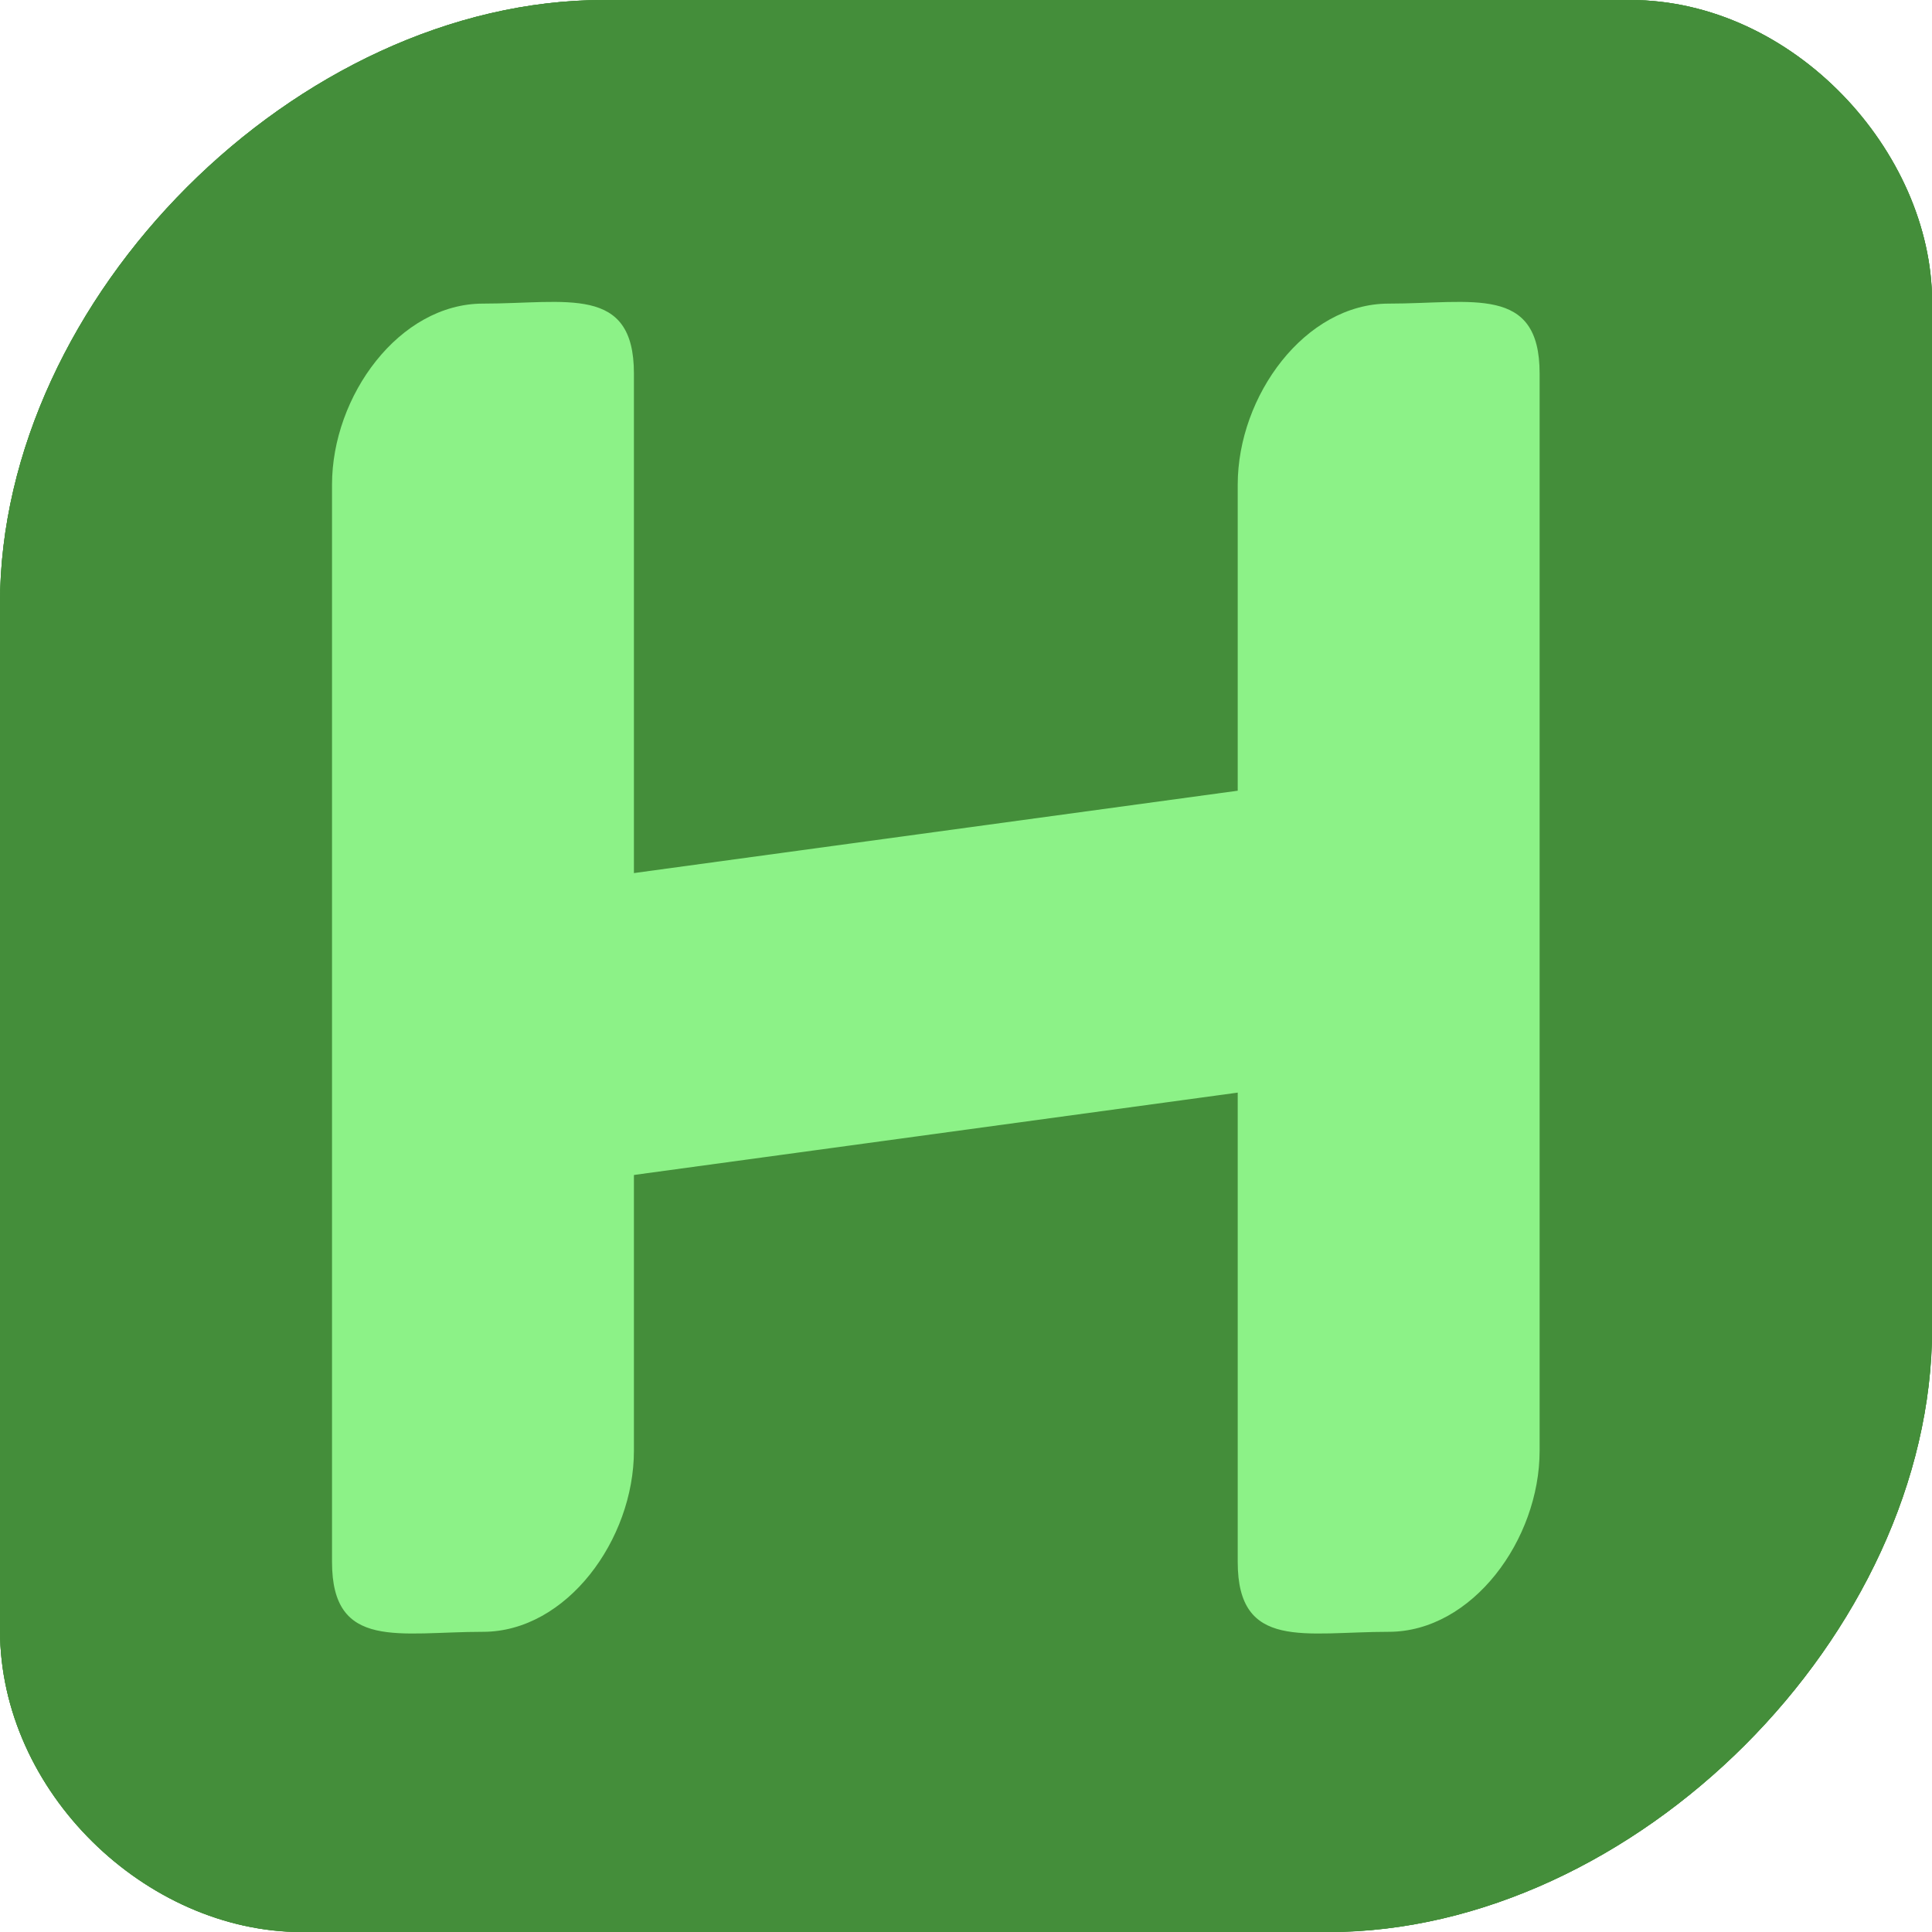
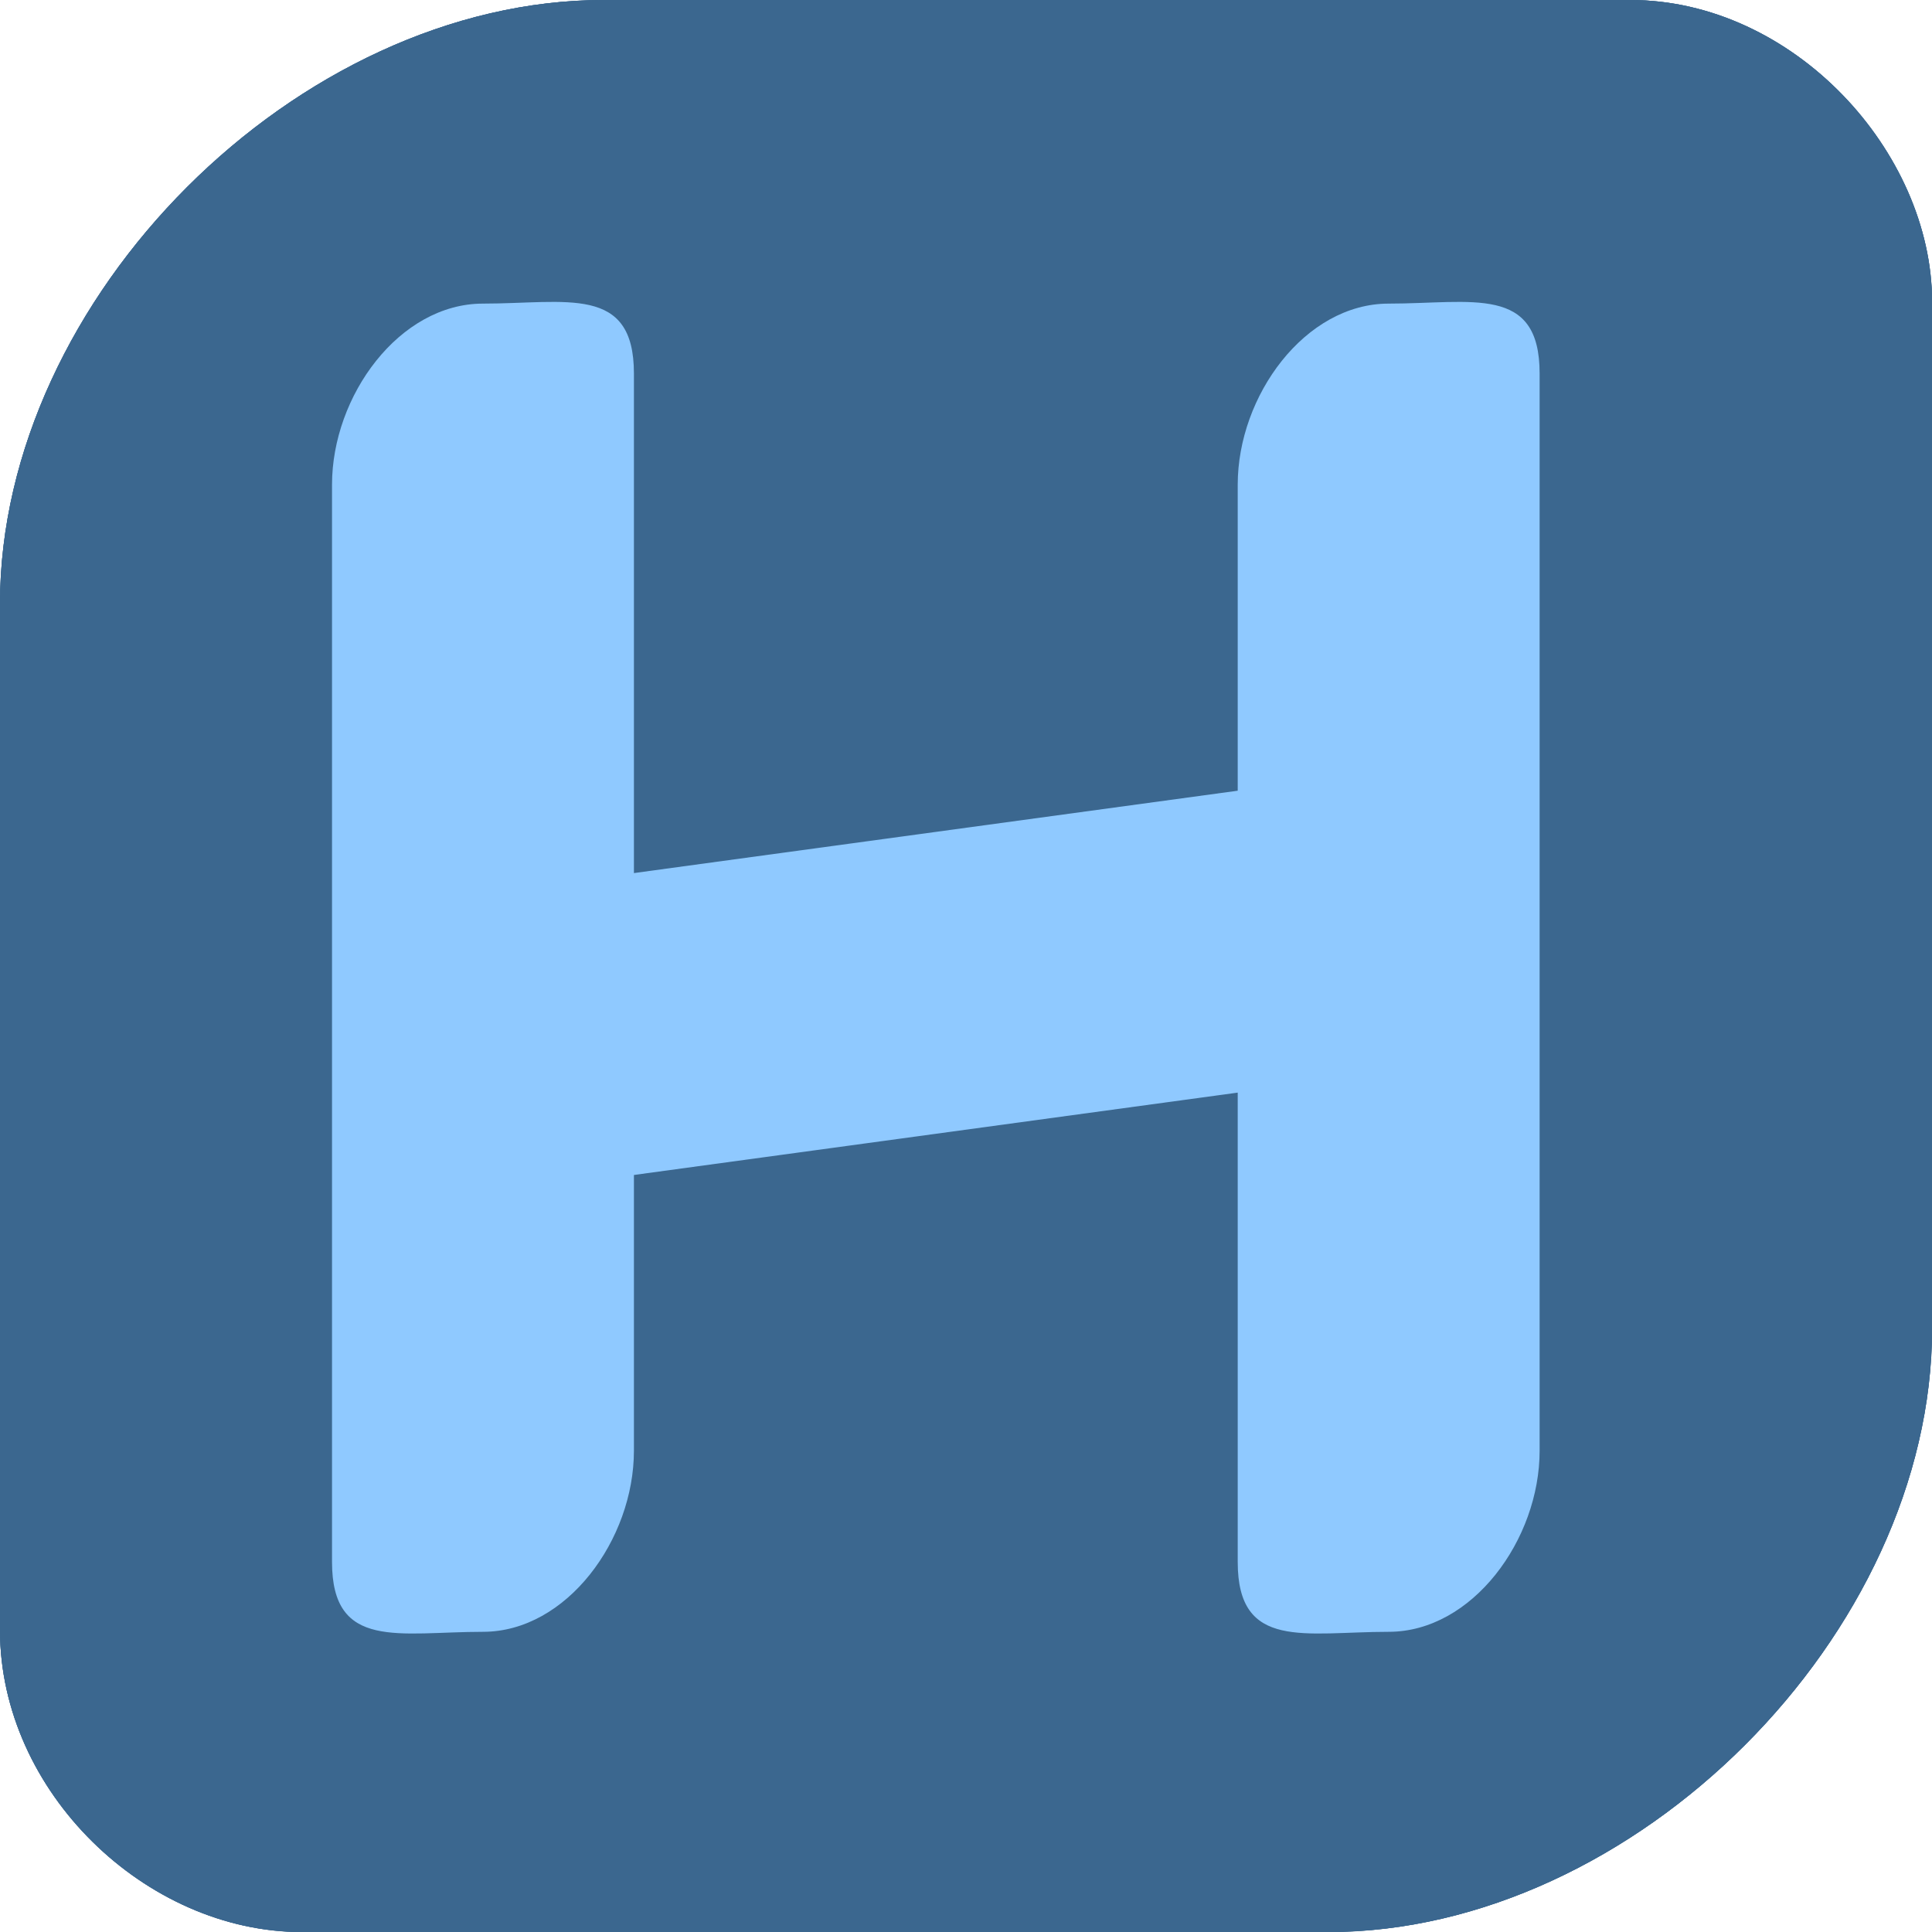
<svg xmlns="http://www.w3.org/2000/svg" width="64" height="64" viewBox="0 0 16.933 16.933" version="1.1" xml:space="preserve">
  <g>
-     <path style="display:inline;fill:#448e3a;stroke-width:0.265" d="M 5.292,0 C 2.608,0 0,2.608 0,5.292 V 14.287 c 0,1.418 1.279,2.646 2.646,2.646 h 8.996 c 2.684,10e-7 5.292,-2.608 5.292,-5.292 V 2.646 C 16.933,1.33 15.719,0 14.287,0 Z M 4.865,2.646 c 0.412,0.003 0.691,0.092 0.691,0.627 v 9.442 c 0,0.779 -0.59,1.587 -1.323,1.587 -0.733,0 -1.323,0.166 -1.323,-0.612 V 4.248 c 0,-0.779 0.59,-1.587 1.323,-1.587 0.229,0 0.444,-0.016 0.631,-0.015 z m 7.938,0 c 0.412,0.003 0.691,0.092 0.691,0.627 v 9.442 c 0,0.779 -0.59,1.587 -1.323,1.587 -0.733,0 -1.323,0.166 -1.323,-0.612 V 4.248 c 0,-0.779 0.59,-1.587 1.323,-1.587 0.229,0 0.444,-0.016 0.631,-0.015 z" />
-     <path style="display:inline;fill:#448e3a;stroke-width:0.265" d="M 5.292,0 C 2.608,0 0,2.608 0,5.292 V 14.287 c 0,1.418 1.279,2.646 2.646,2.646 h 8.996 c 2.684,10e-7 5.292,-2.608 5.292,-5.292 V 2.646 C 16.933,1.33 15.719,0 14.287,0 Z M 4.865,2.661 c 0.412,0.003 0.691,0.092 0.691,0.627 v 4.379 L 10.848,6.945 V 4.263 c 0,-0.779 0.59,-1.587 1.323,-1.587 0.733,0 1.323,-0.166 1.323,0.612 v 9.442 c 0,0.779 -0.59,1.587 -1.323,1.587 -0.733,0 -1.323,0.166 -1.323,-0.612 V 9.591 L 5.556,10.313 v 2.417 c 0,0.779 -0.59,1.587 -1.323,1.587 -0.733,0 -1.323,0.166 -1.323,-0.612 V 4.263 c 0,-0.779 0.59,-1.587 1.323,-1.587 0.229,0 0.444,-0.016 0.631,-0.015 z" />
-     <path style="display:inline;fill:#448e3a;stroke-width:0.265" d="M 5.292,0 H 14.287 c 1.431,0 2.646,1.33 2.646,2.646 v 8.996 c 0,2.684 -2.608,5.292 -5.292,5.292 l -8.996,-3e-6 C 1.279,16.933 0,15.706 0,14.287 V 5.292 C 0,2.608 2.608,0 5.292,0 Z" />
+     <path style="display:inline;fill:#3b678f;stroke-width:0.265" d="M 5.292,0 C 2.608,0 0,2.608 0,5.292 V 14.287 c 0,1.418 1.279,2.646 2.646,2.646 h 8.996 c 2.684,10e-7 5.292,-2.608 5.292,-5.292 V 2.646 C 16.933,1.33 15.719,0 14.287,0 Z M 4.865,2.646 c 0.412,0.003 0.691,0.092 0.691,0.627 v 9.442 c 0,0.779 -0.59,1.587 -1.323,1.587 -0.733,0 -1.323,0.166 -1.323,-0.612 V 4.248 c 0,-0.779 0.59,-1.587 1.323,-1.587 0.229,0 0.444,-0.016 0.631,-0.015 z m 7.938,0 c 0.412,0.003 0.691,0.092 0.691,0.627 v 9.442 c 0,0.779 -0.59,1.587 -1.323,1.587 -0.733,0 -1.323,0.166 -1.323,-0.612 V 4.248 c 0,-0.779 0.59,-1.587 1.323,-1.587 0.229,0 0.444,-0.016 0.631,-0.015 z" />
+     <path style="display:inline;fill:#3b678f;stroke-width:0.265" d="M 5.292,0 C 2.608,0 0,2.608 0,5.292 V 14.287 c 0,1.418 1.279,2.646 2.646,2.646 h 8.996 c 2.684,10e-7 5.292,-2.608 5.292,-5.292 V 2.646 C 16.933,1.33 15.719,0 14.287,0 Z M 4.865,2.661 c 0.412,0.003 0.691,0.092 0.691,0.627 v 4.379 L 10.848,6.945 V 4.263 c 0,-0.779 0.59,-1.587 1.323,-1.587 0.733,0 1.323,-0.166 1.323,0.612 v 9.442 c 0,0.779 -0.59,1.587 -1.323,1.587 -0.733,0 -1.323,0.166 -1.323,-0.612 V 9.591 L 5.556,10.313 v 2.417 c 0,0.779 -0.59,1.587 -1.323,1.587 -0.733,0 -1.323,0.166 -1.323,-0.612 V 4.263 c 0,-0.779 0.59,-1.587 1.323,-1.587 0.229,0 0.444,-0.016 0.631,-0.015 z" />
+     <path style="display:inline;fill:#3b678f;stroke-width:0.265" d="M 5.292,0 H 14.287 c 1.431,0 2.646,1.33 2.646,2.646 v 8.996 c 0,2.684 -2.608,5.292 -5.292,5.292 l -8.996,-3e-6 C 1.279,16.933 0,15.706 0,14.287 V 5.292 C 0,2.608 2.608,0 5.292,0 Z" />
  </g>
  <g style="display:inline">
-     <path style="display:inline;fill:#8cf287;stroke-width:0.294" d="m 4.233,2.661 c 0.733,0 1.323,-0.167 1.323,0.612 v 9.442 c 0,0.779 -0.59,1.587 -1.323,1.587 -0.733,0 -1.323,0.167 -1.323,-0.612 V 4.248 c 0,-0.779 0.59,-1.587 1.323,-1.587 z" />
-     <path style="display:inline;fill:#8cf287;stroke-width:0.294" d="m 12.171,2.661 c 0.733,0 1.323,-0.167 1.323,0.612 v 9.442 c 0,0.779 -0.59,1.587 -1.323,1.587 -0.733,0 -1.323,0.167 -1.323,-0.612 V 4.248 c 0,-0.779 0.59,-1.587 1.323,-1.587 z" />
-     <path style="display:inline;fill:#8cf287;stroke-width:0.283" d="M 5.292,7.688 11.113,6.894 V 9.54 L 5.292,10.334 Z" />
+     <path style="display:inline;fill:#8fc9ff;stroke-width:0.294" d="m 4.233,2.661 c 0.733,0 1.323,-0.167 1.323,0.612 v 9.442 c 0,0.779 -0.59,1.587 -1.323,1.587 -0.733,0 -1.323,0.167 -1.323,-0.612 V 4.248 c 0,-0.779 0.59,-1.587 1.323,-1.587 z" />
+     <path style="display:inline;fill:#8fc9ff;stroke-width:0.294" d="m 12.171,2.661 c 0.733,0 1.323,-0.167 1.323,0.612 v 9.442 c 0,0.779 -0.59,1.587 -1.323,1.587 -0.733,0 -1.323,0.167 -1.323,-0.612 V 4.248 c 0,-0.779 0.59,-1.587 1.323,-1.587 z" />
+     <path style="display:inline;fill:#8fc9ff;stroke-width:0.283" d="M 5.292,7.688 11.113,6.894 V 9.54 L 5.292,10.334 Z" />
  </g>
</svg>
